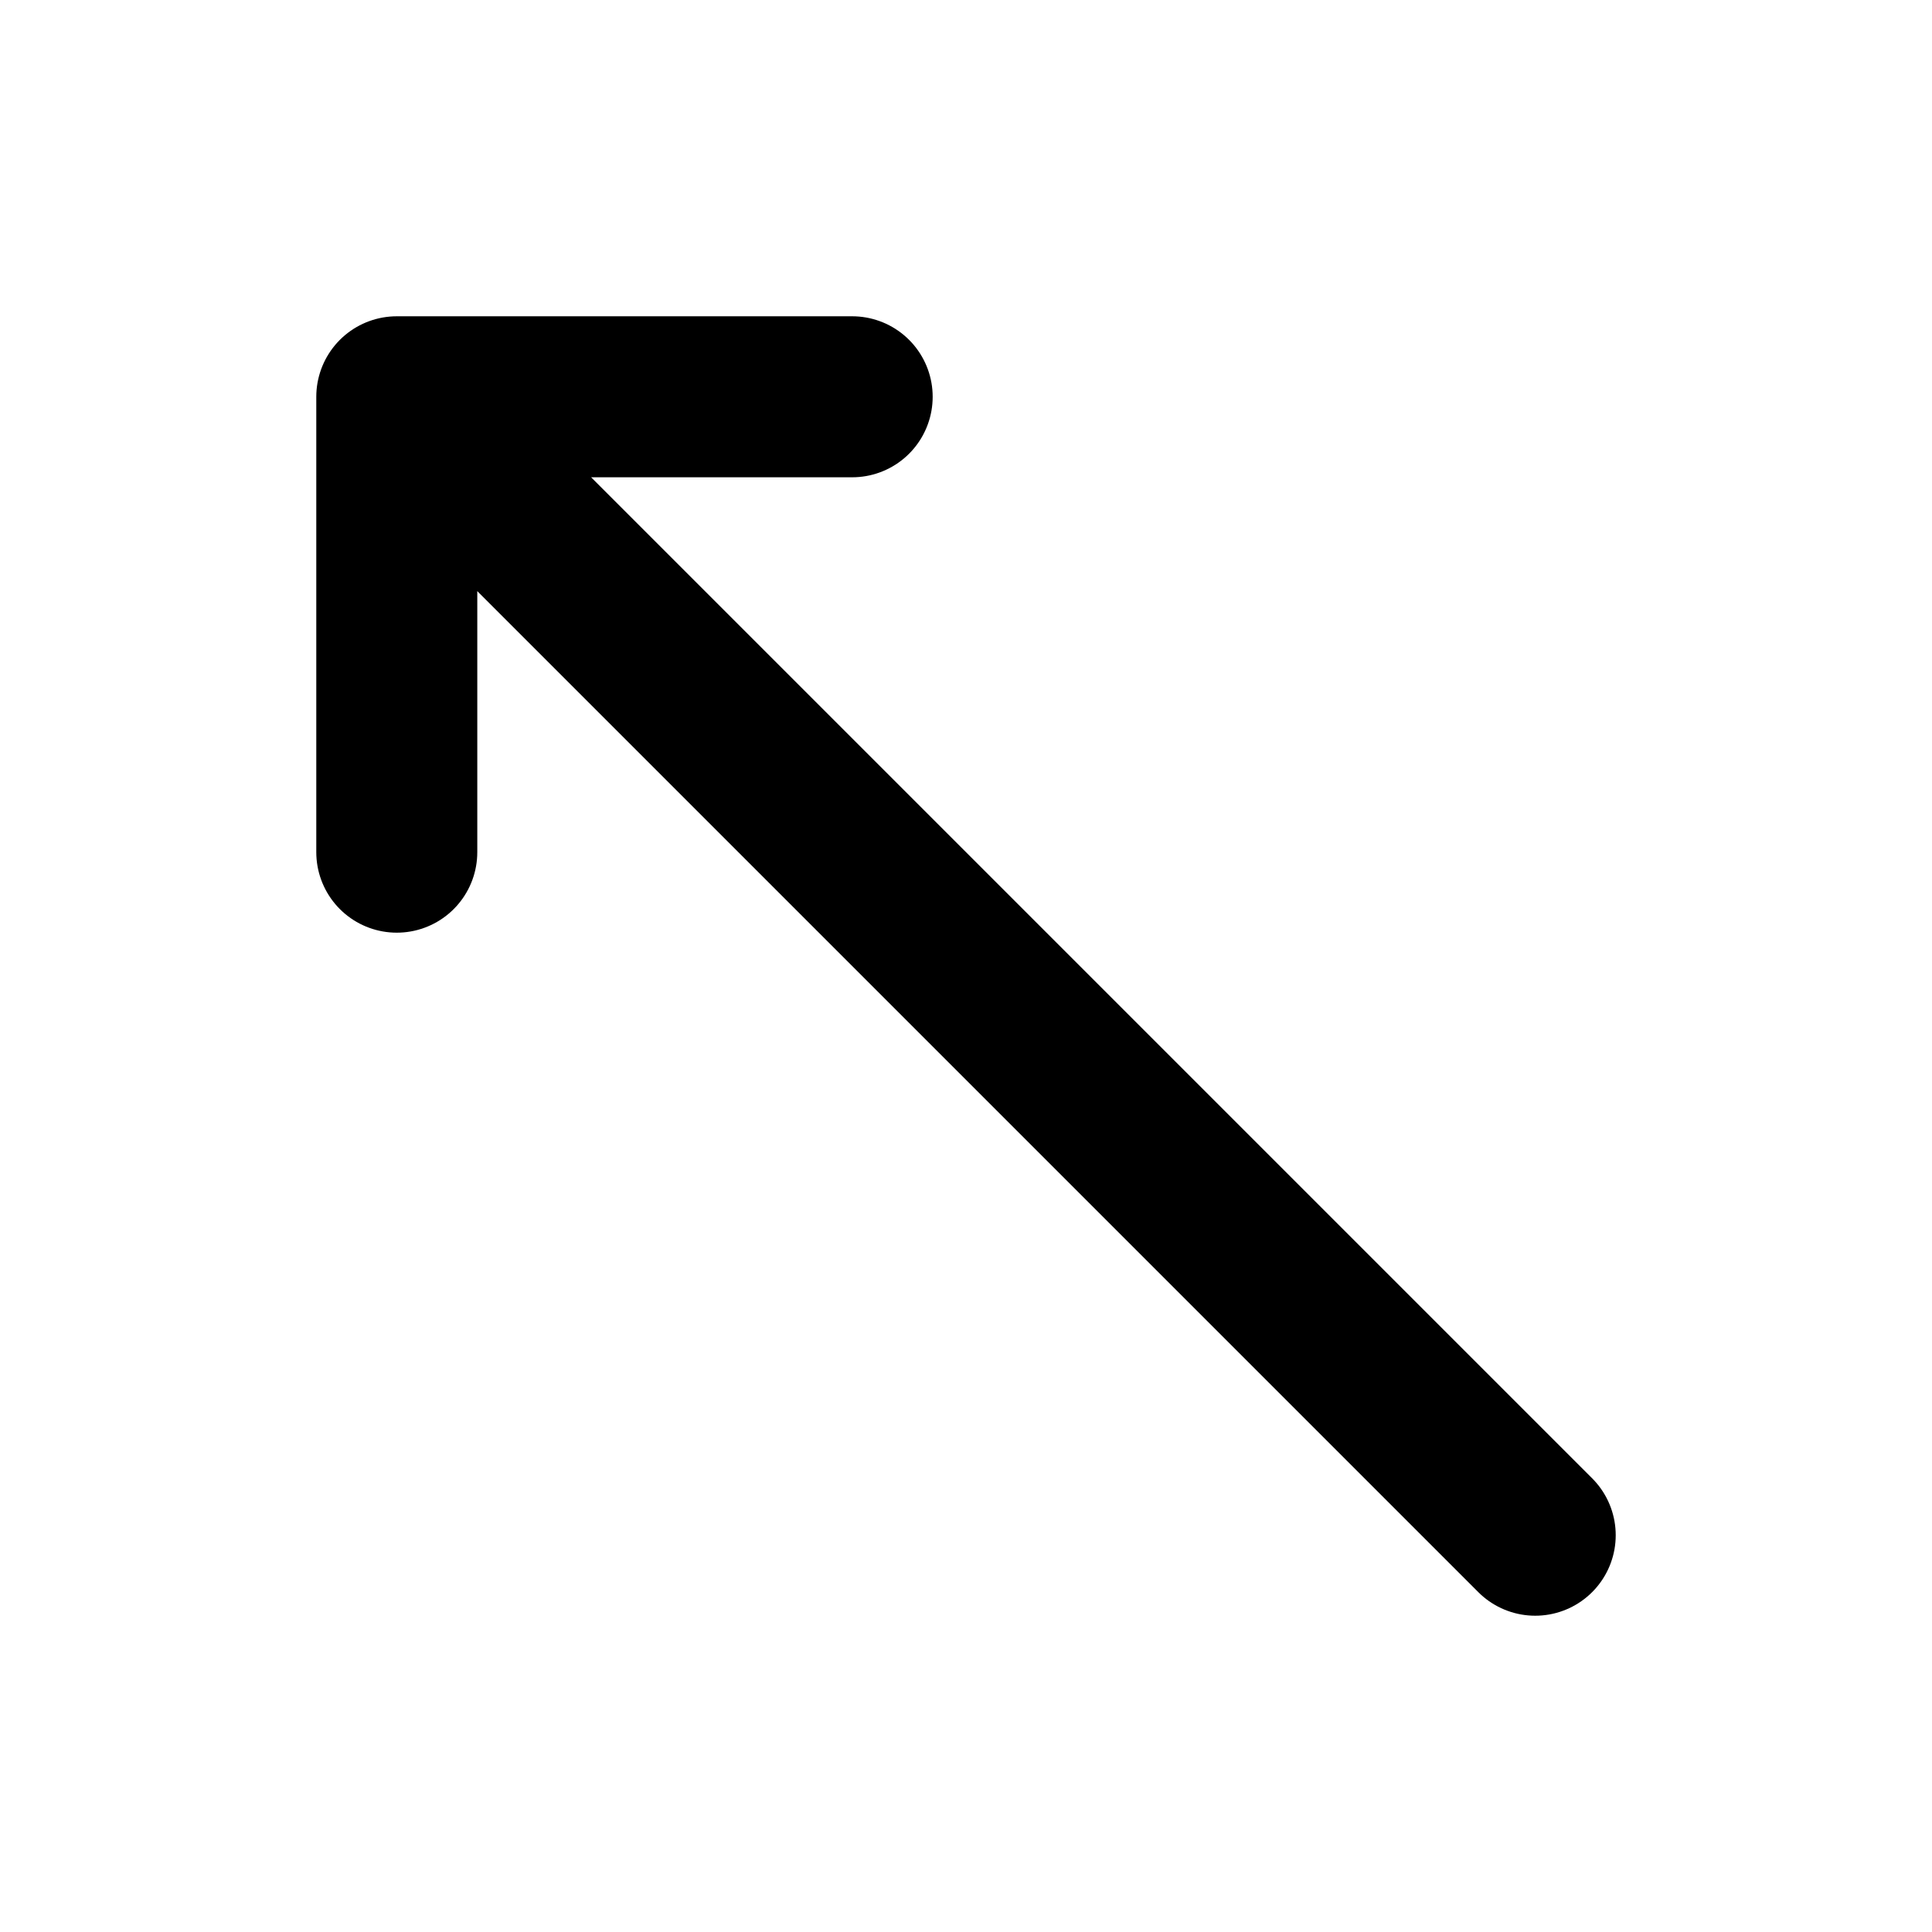
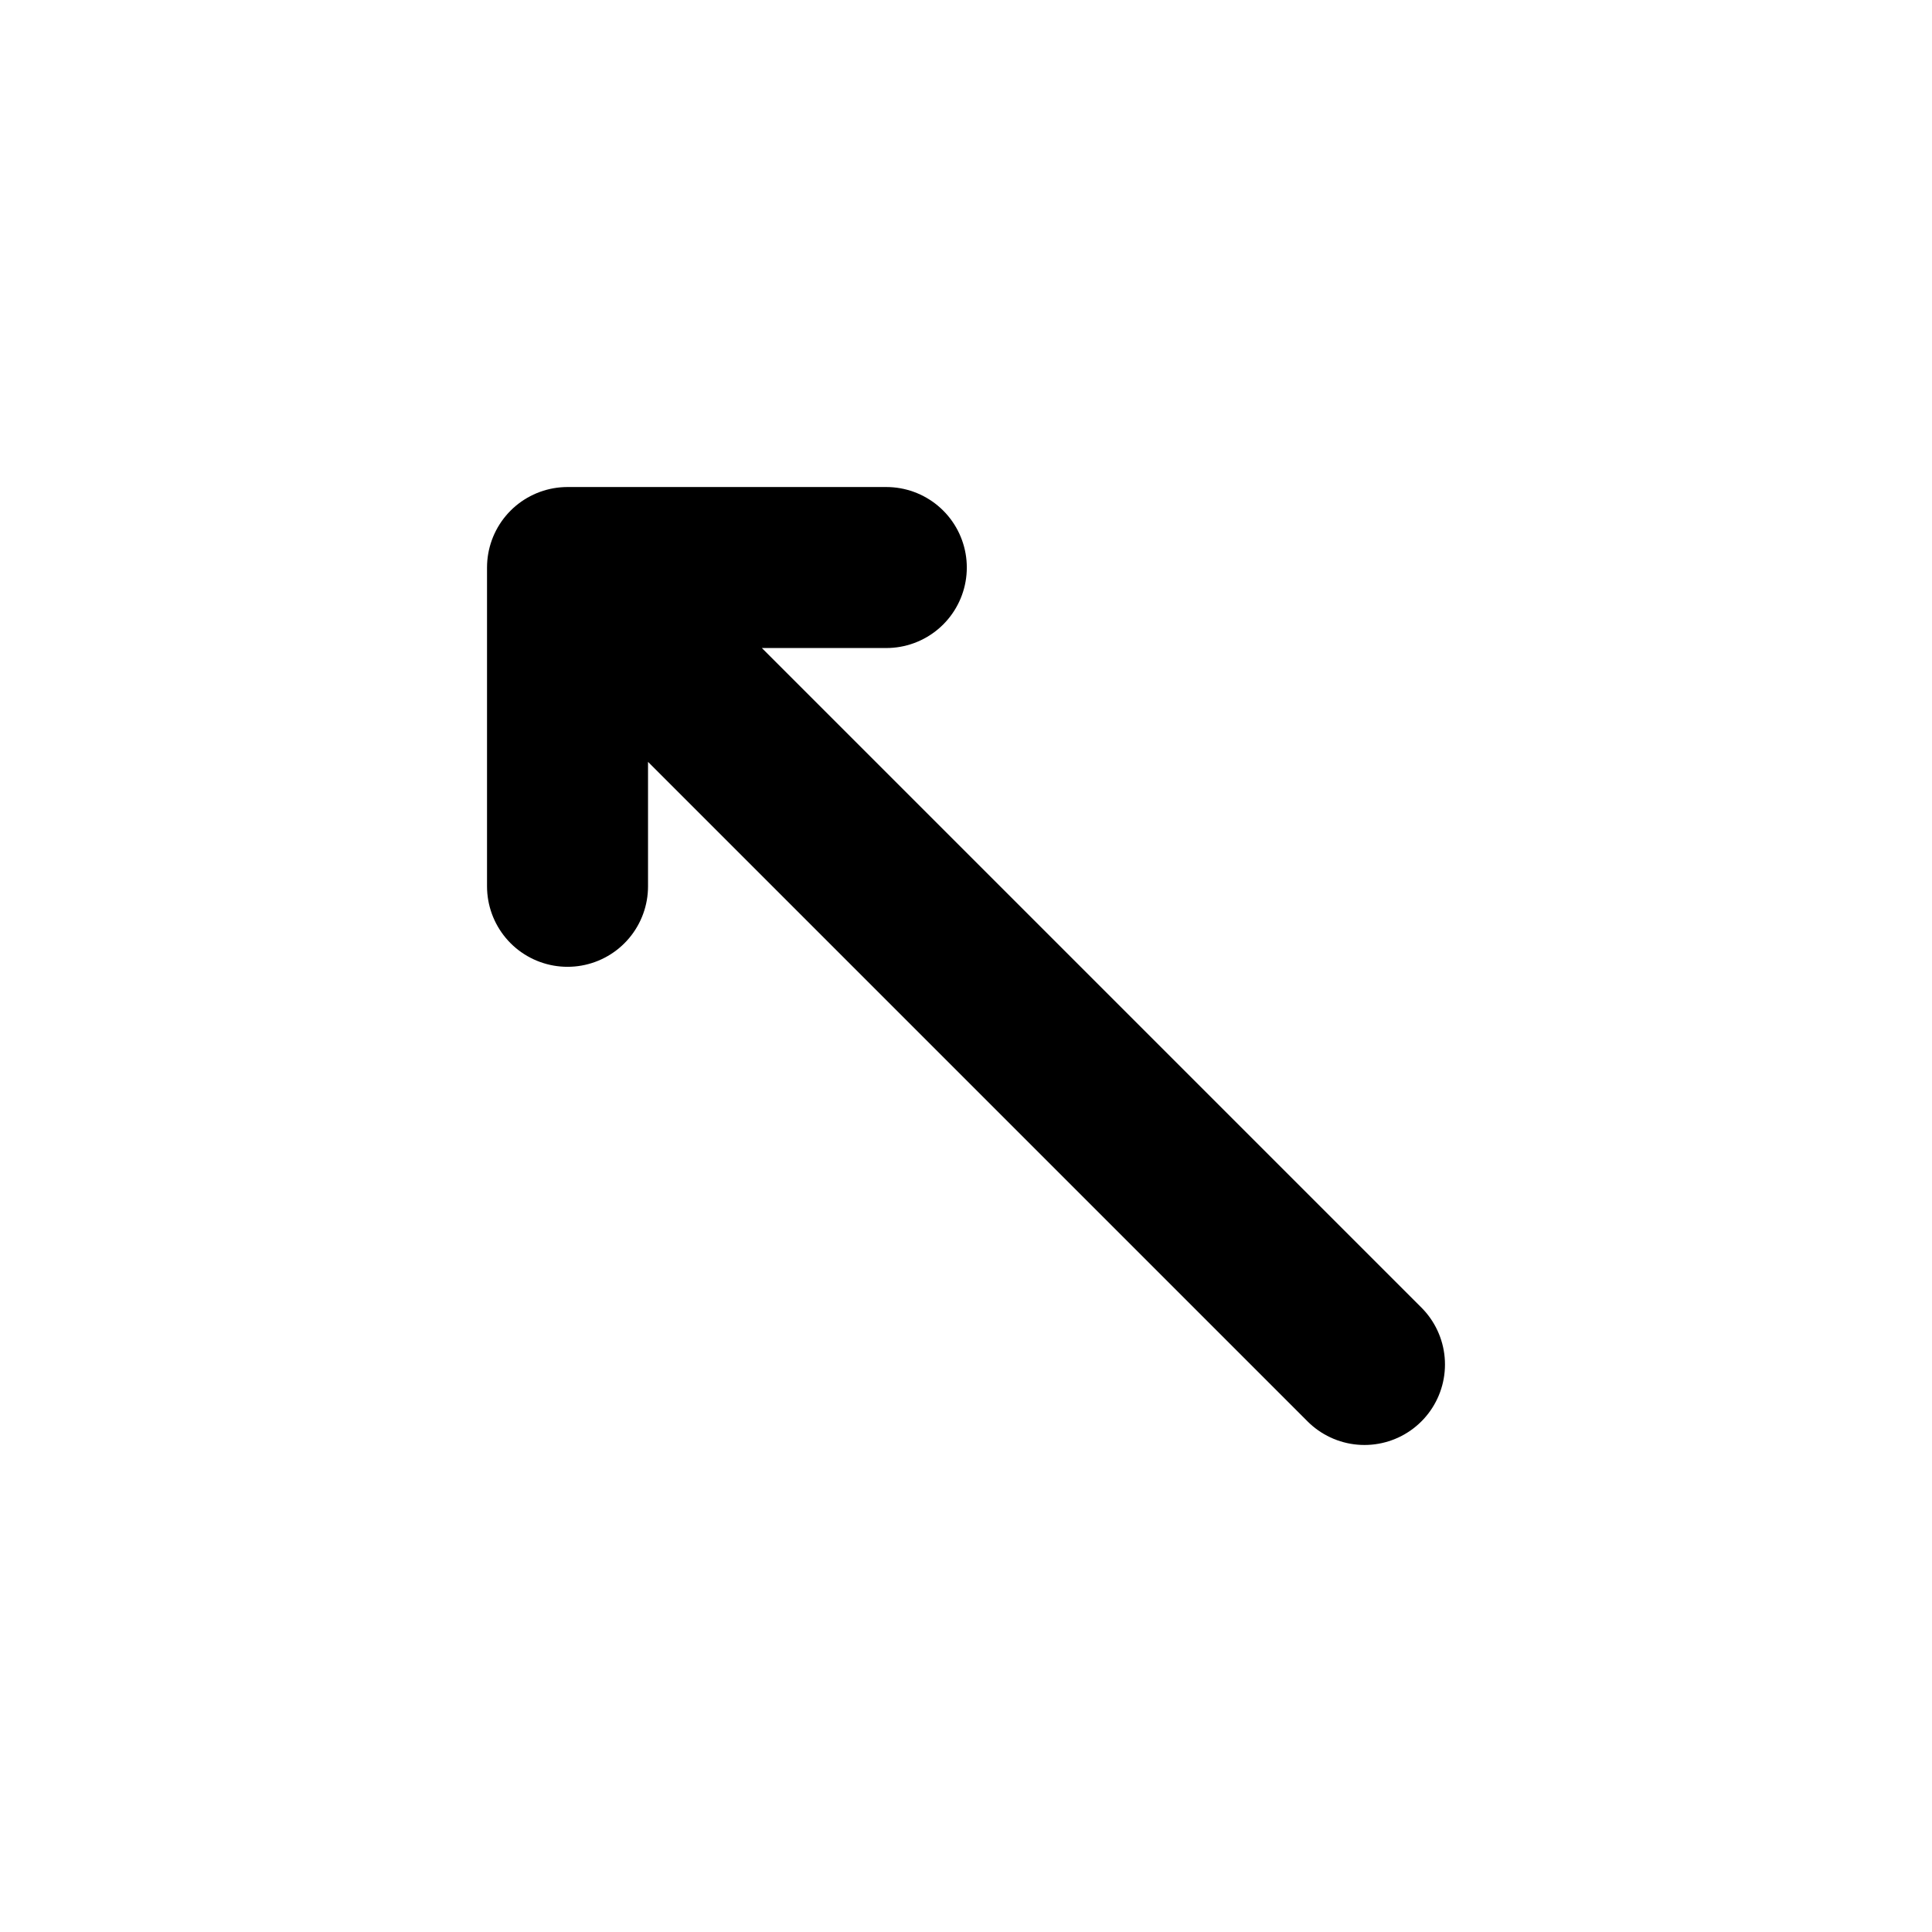
<svg xmlns="http://www.w3.org/2000/svg" viewBox="0 0 24 24" fill-rule="evenodd" clip-rule="evenodd" stroke-linecap="round" stroke-linejoin="round" stroke-miterlimit="1.5">
-   <path d="M4.929 4.929l14.142 14.142M10.586 4.929H4.929v5.657" fill="none" stroke="#000" stroke-width="2" />
+   <path d="M7.05 7.05l9.9 9.9M11.01 7.05H7.05v3.96" fill="none" stroke="#000" stroke-width="2" />
</svg>
